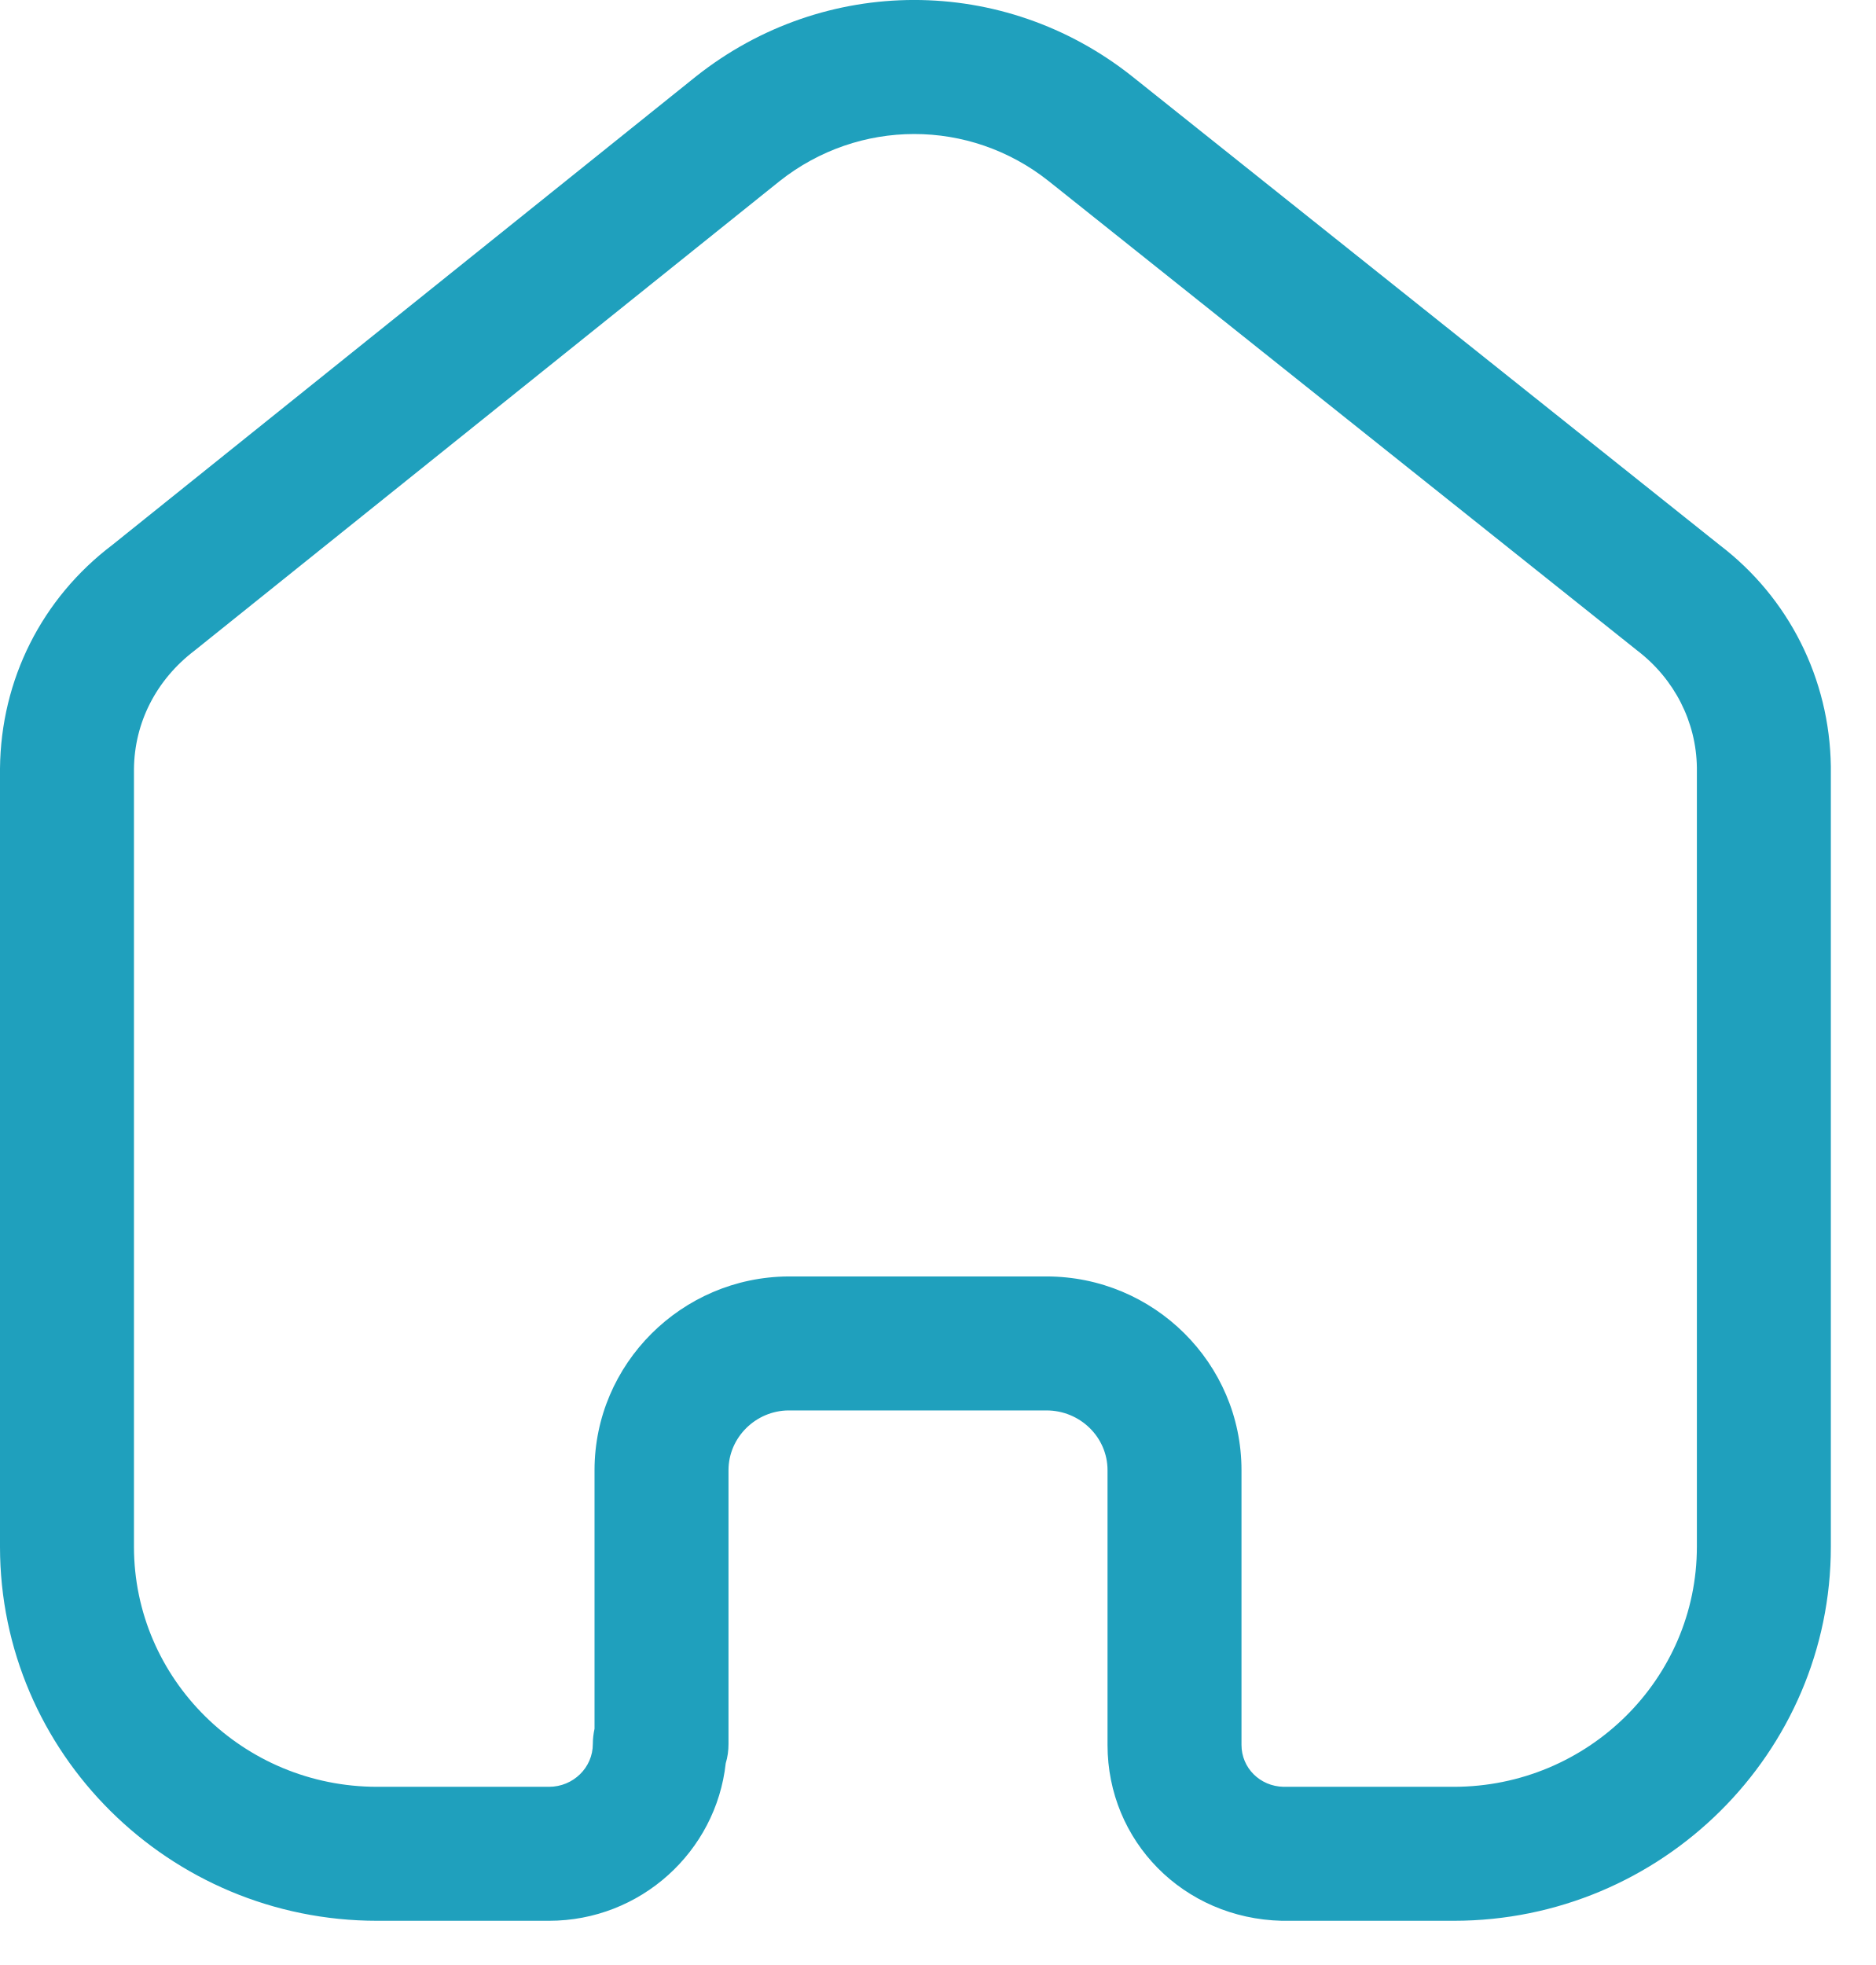
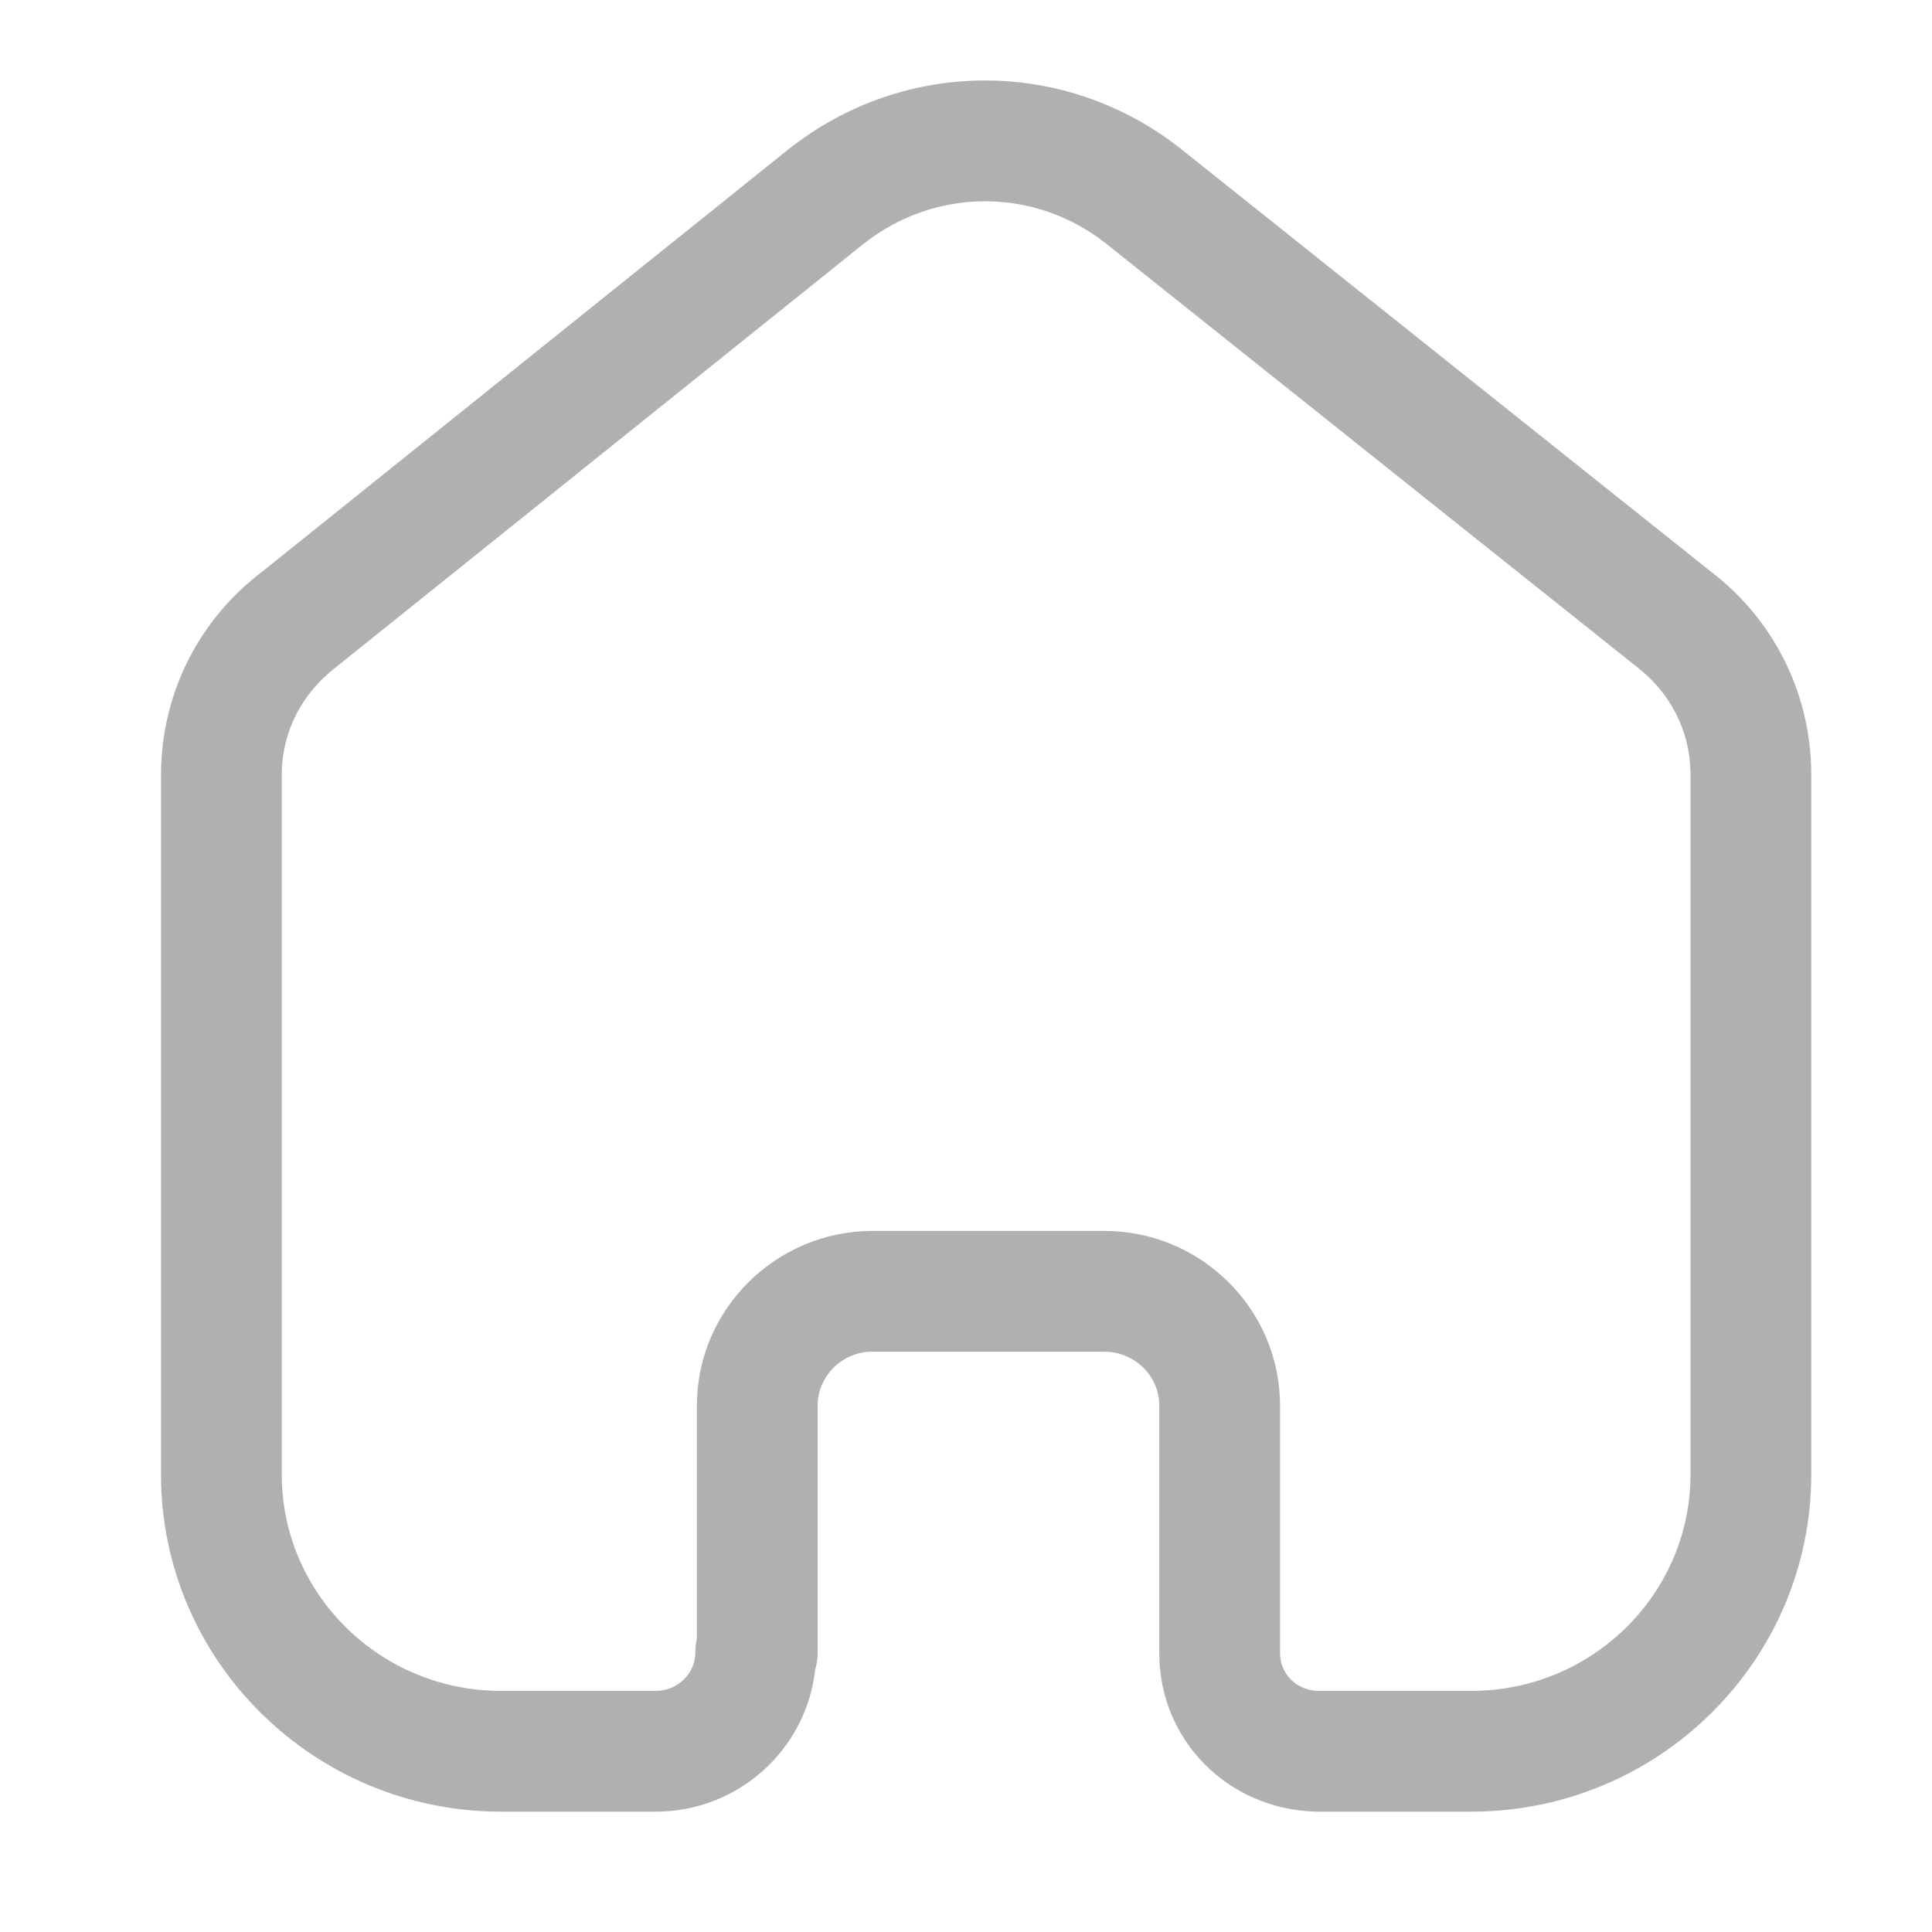
- <svg xmlns="http://www.w3.org/2000/svg" width="21" height="22" viewBox="0 0 21 22" fill="none">
-   <path fill-rule="evenodd" clip-rule="evenodd" d="M11.717 14.291C12.921 14.291 13.901 15.264 13.901 16.46V19.536C13.901 19.793 14.107 19.999 14.371 20.005H16.277C17.779 20.005 19 18.799 19 17.317V8.593C18.993 8.083 18.75 7.603 18.333 7.284L11.74 2.026C10.855 1.325 9.617 1.325 8.729 2.028L2.181 7.282C1.748 7.611 1.505 8.091 1.5 8.61V17.317C1.5 18.799 2.721 20.005 4.223 20.005H6.147C6.418 20.005 6.638 19.79 6.638 19.526C6.638 19.468 6.645 19.41 6.657 19.355V16.46C6.657 15.271 7.631 14.299 8.826 14.291H11.717ZM16.277 21.505H14.353C13.251 21.479 12.401 20.614 12.401 19.536V16.46C12.401 16.091 12.094 15.791 11.717 15.791H8.831C8.462 15.793 8.157 16.094 8.157 16.46V19.526C8.157 19.601 8.147 19.673 8.126 19.741C8.018 20.731 7.172 21.505 6.147 21.505H4.223C1.894 21.505 -0 19.626 -0 17.317V8.603C0.01 7.609 0.468 6.699 1.259 6.1L7.794 0.855C9.233 -0.285 11.238 -0.285 12.674 0.853L19.256 6.103C20.029 6.692 20.487 7.6 20.5 8.582V17.317C20.5 19.626 18.606 21.505 16.277 21.505Z" fill="#1FA0BD" />
+ <svg xmlns="http://www.w3.org/2000/svg" width="24" height="24" viewBox="0 0 24 24" fill="none">
+   <path fill-rule="evenodd" clip-rule="evenodd" d="M13.717 15.291C14.921 15.291 15.901 16.264 15.901 17.46V20.536C15.901 20.793 16.107 20.999 16.371 21.005H18.277C19.779 21.005 21 19.799 21 18.317V9.593C20.993 9.083 20.75 8.603 20.333 8.284L13.74 3.026C12.855 2.325 11.617 2.325 10.729 3.028L4.181 8.282C3.748 8.611 3.505 9.091 3.5 9.61V18.317C3.5 19.799 4.721 21.005 6.223 21.005H8.147C8.418 21.005 8.638 20.79 8.638 20.526C8.638 20.468 8.645 20.41 8.657 20.355V17.46C8.657 16.271 9.631 15.299 10.826 15.291H13.717ZM18.277 22.505H16.353C15.251 22.479 14.401 21.614 14.401 20.536V17.46C14.401 17.091 14.094 16.791 13.717 16.791H10.831C10.462 16.793 10.157 17.094 10.157 17.46V20.526C10.157 20.601 10.147 20.673 10.126 20.741C10.018 21.731 9.172 22.505 8.147 22.505H6.223C3.894 22.505 2 20.626 2 18.317V9.603C2.01 8.609 2.468 7.699 3.259 7.1L9.794 1.855C11.233 0.715 13.238 0.715 14.674 1.853L21.256 7.103C22.029 7.692 22.487 8.6 22.5 9.582V18.317C22.5 20.626 20.606 22.505 18.277 22.505Z" fill="#B0B0B0" />
</svg>
